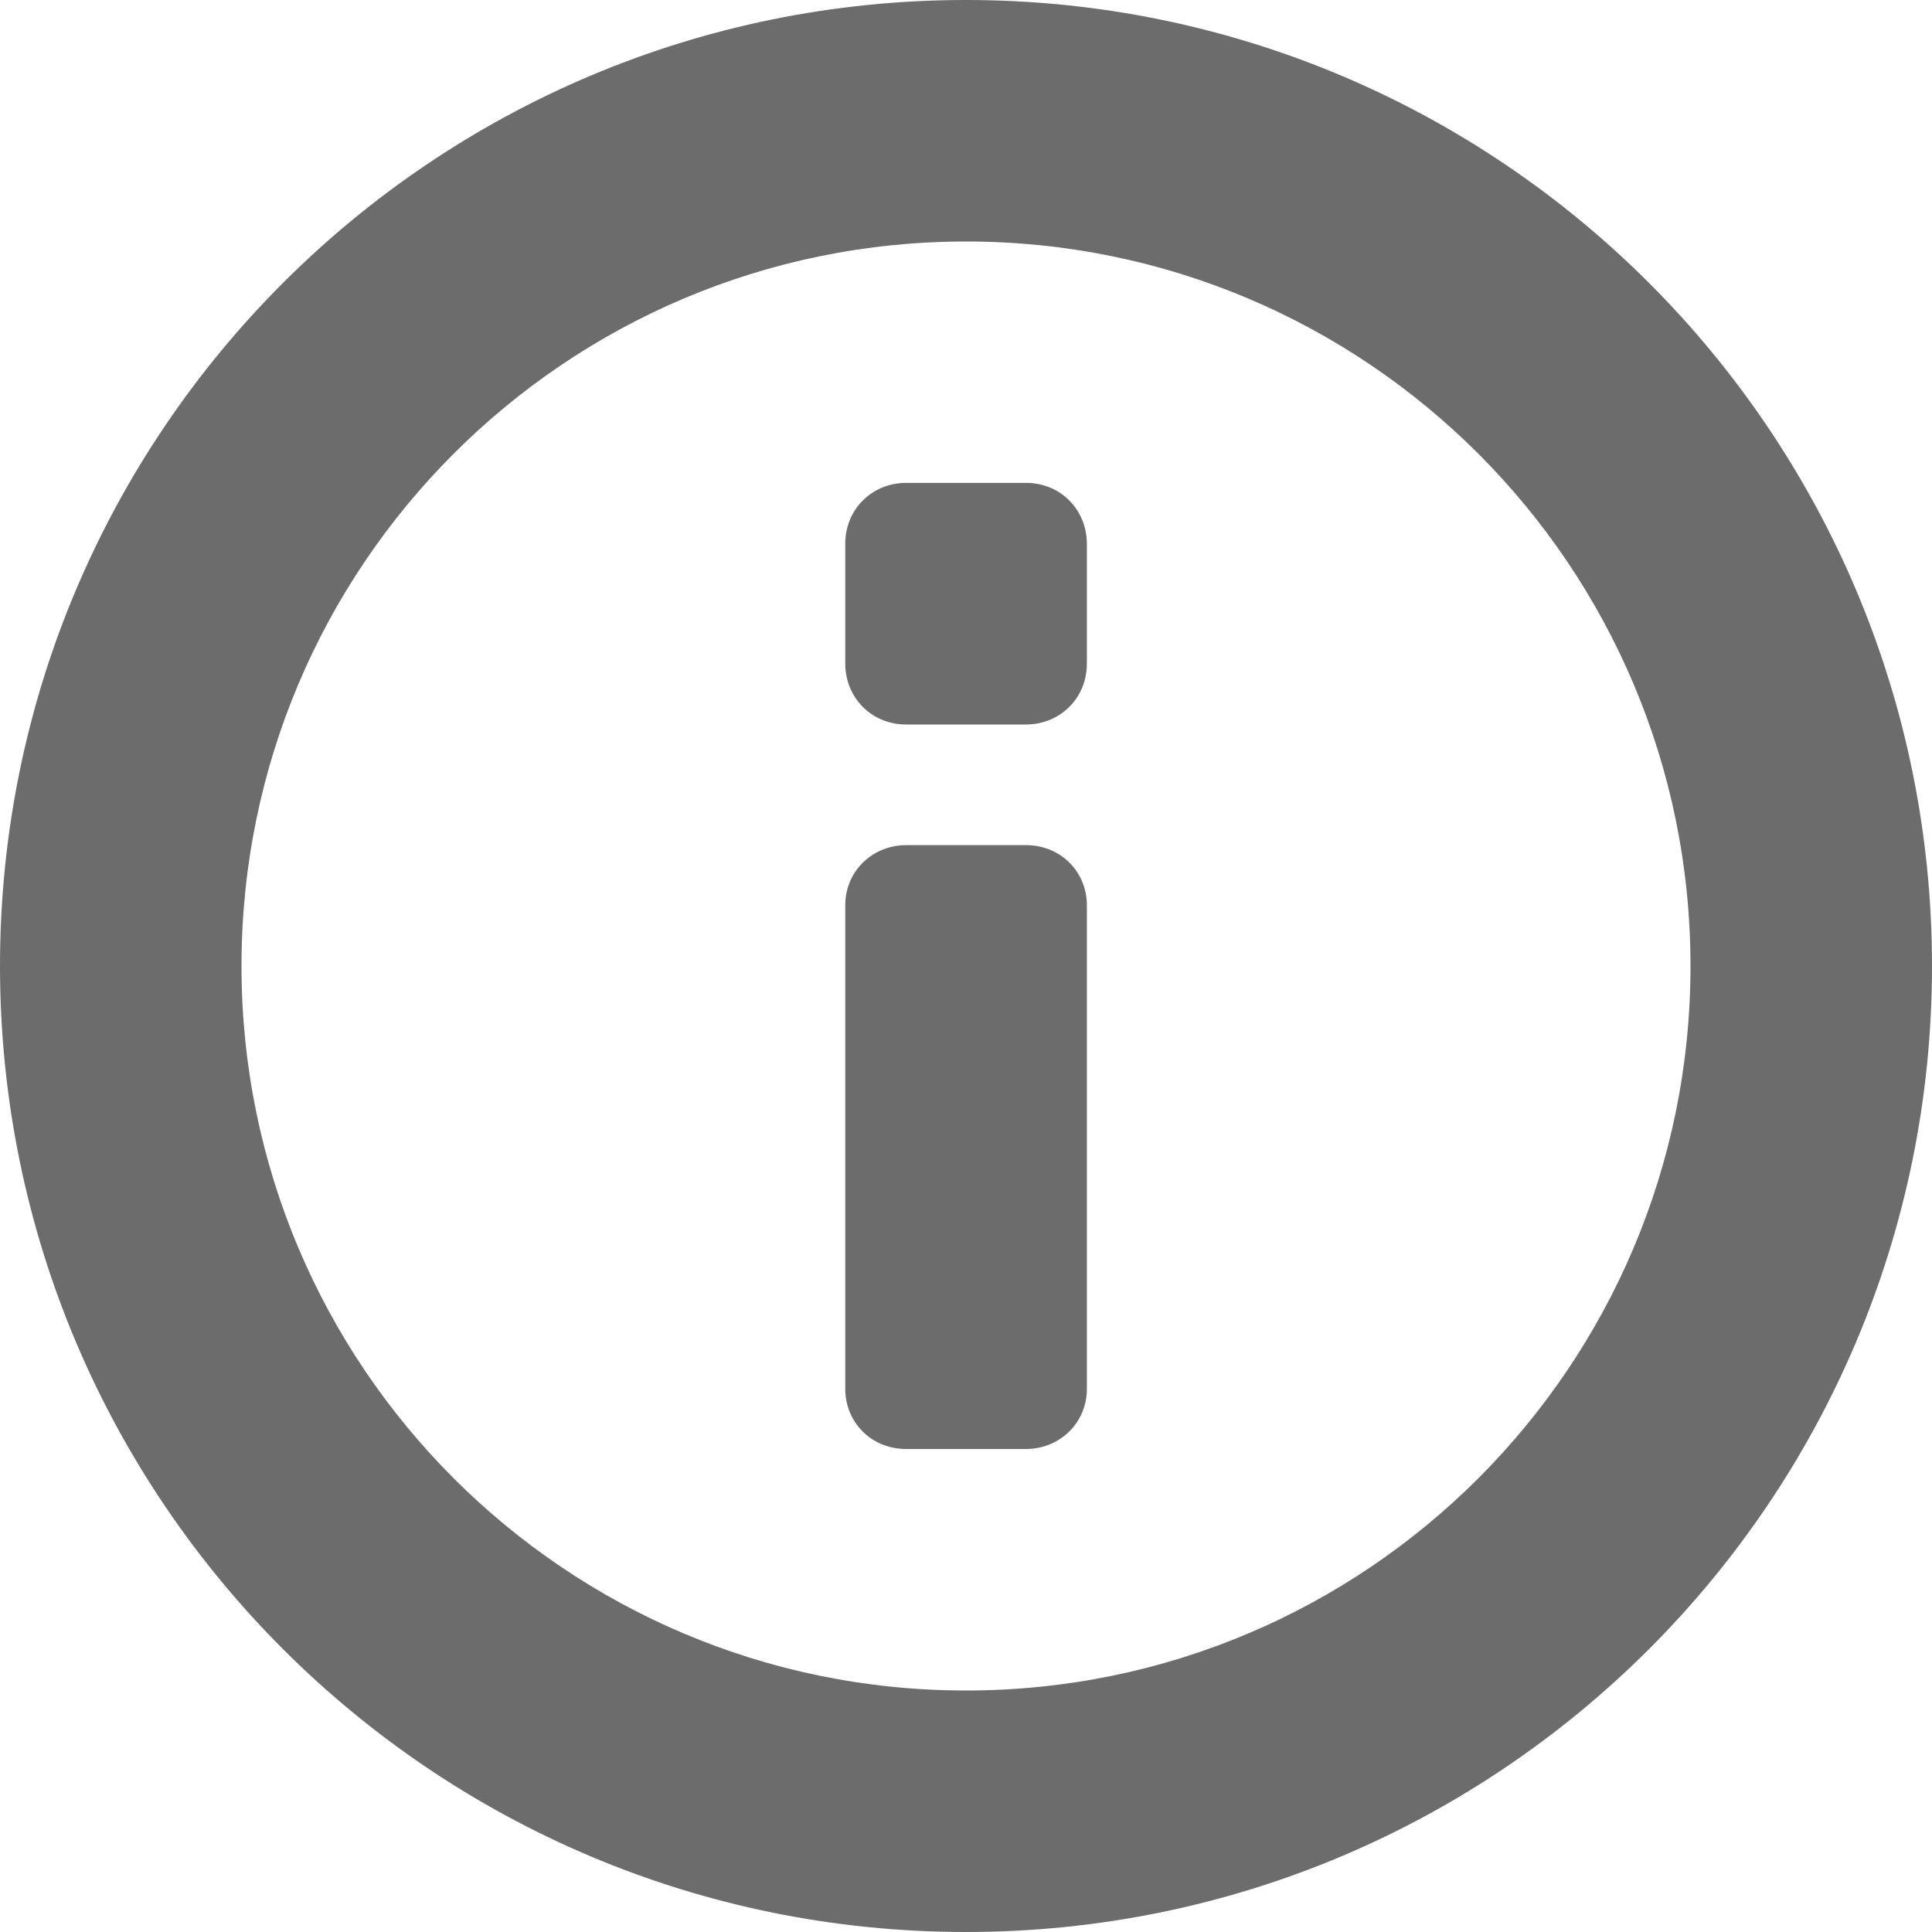
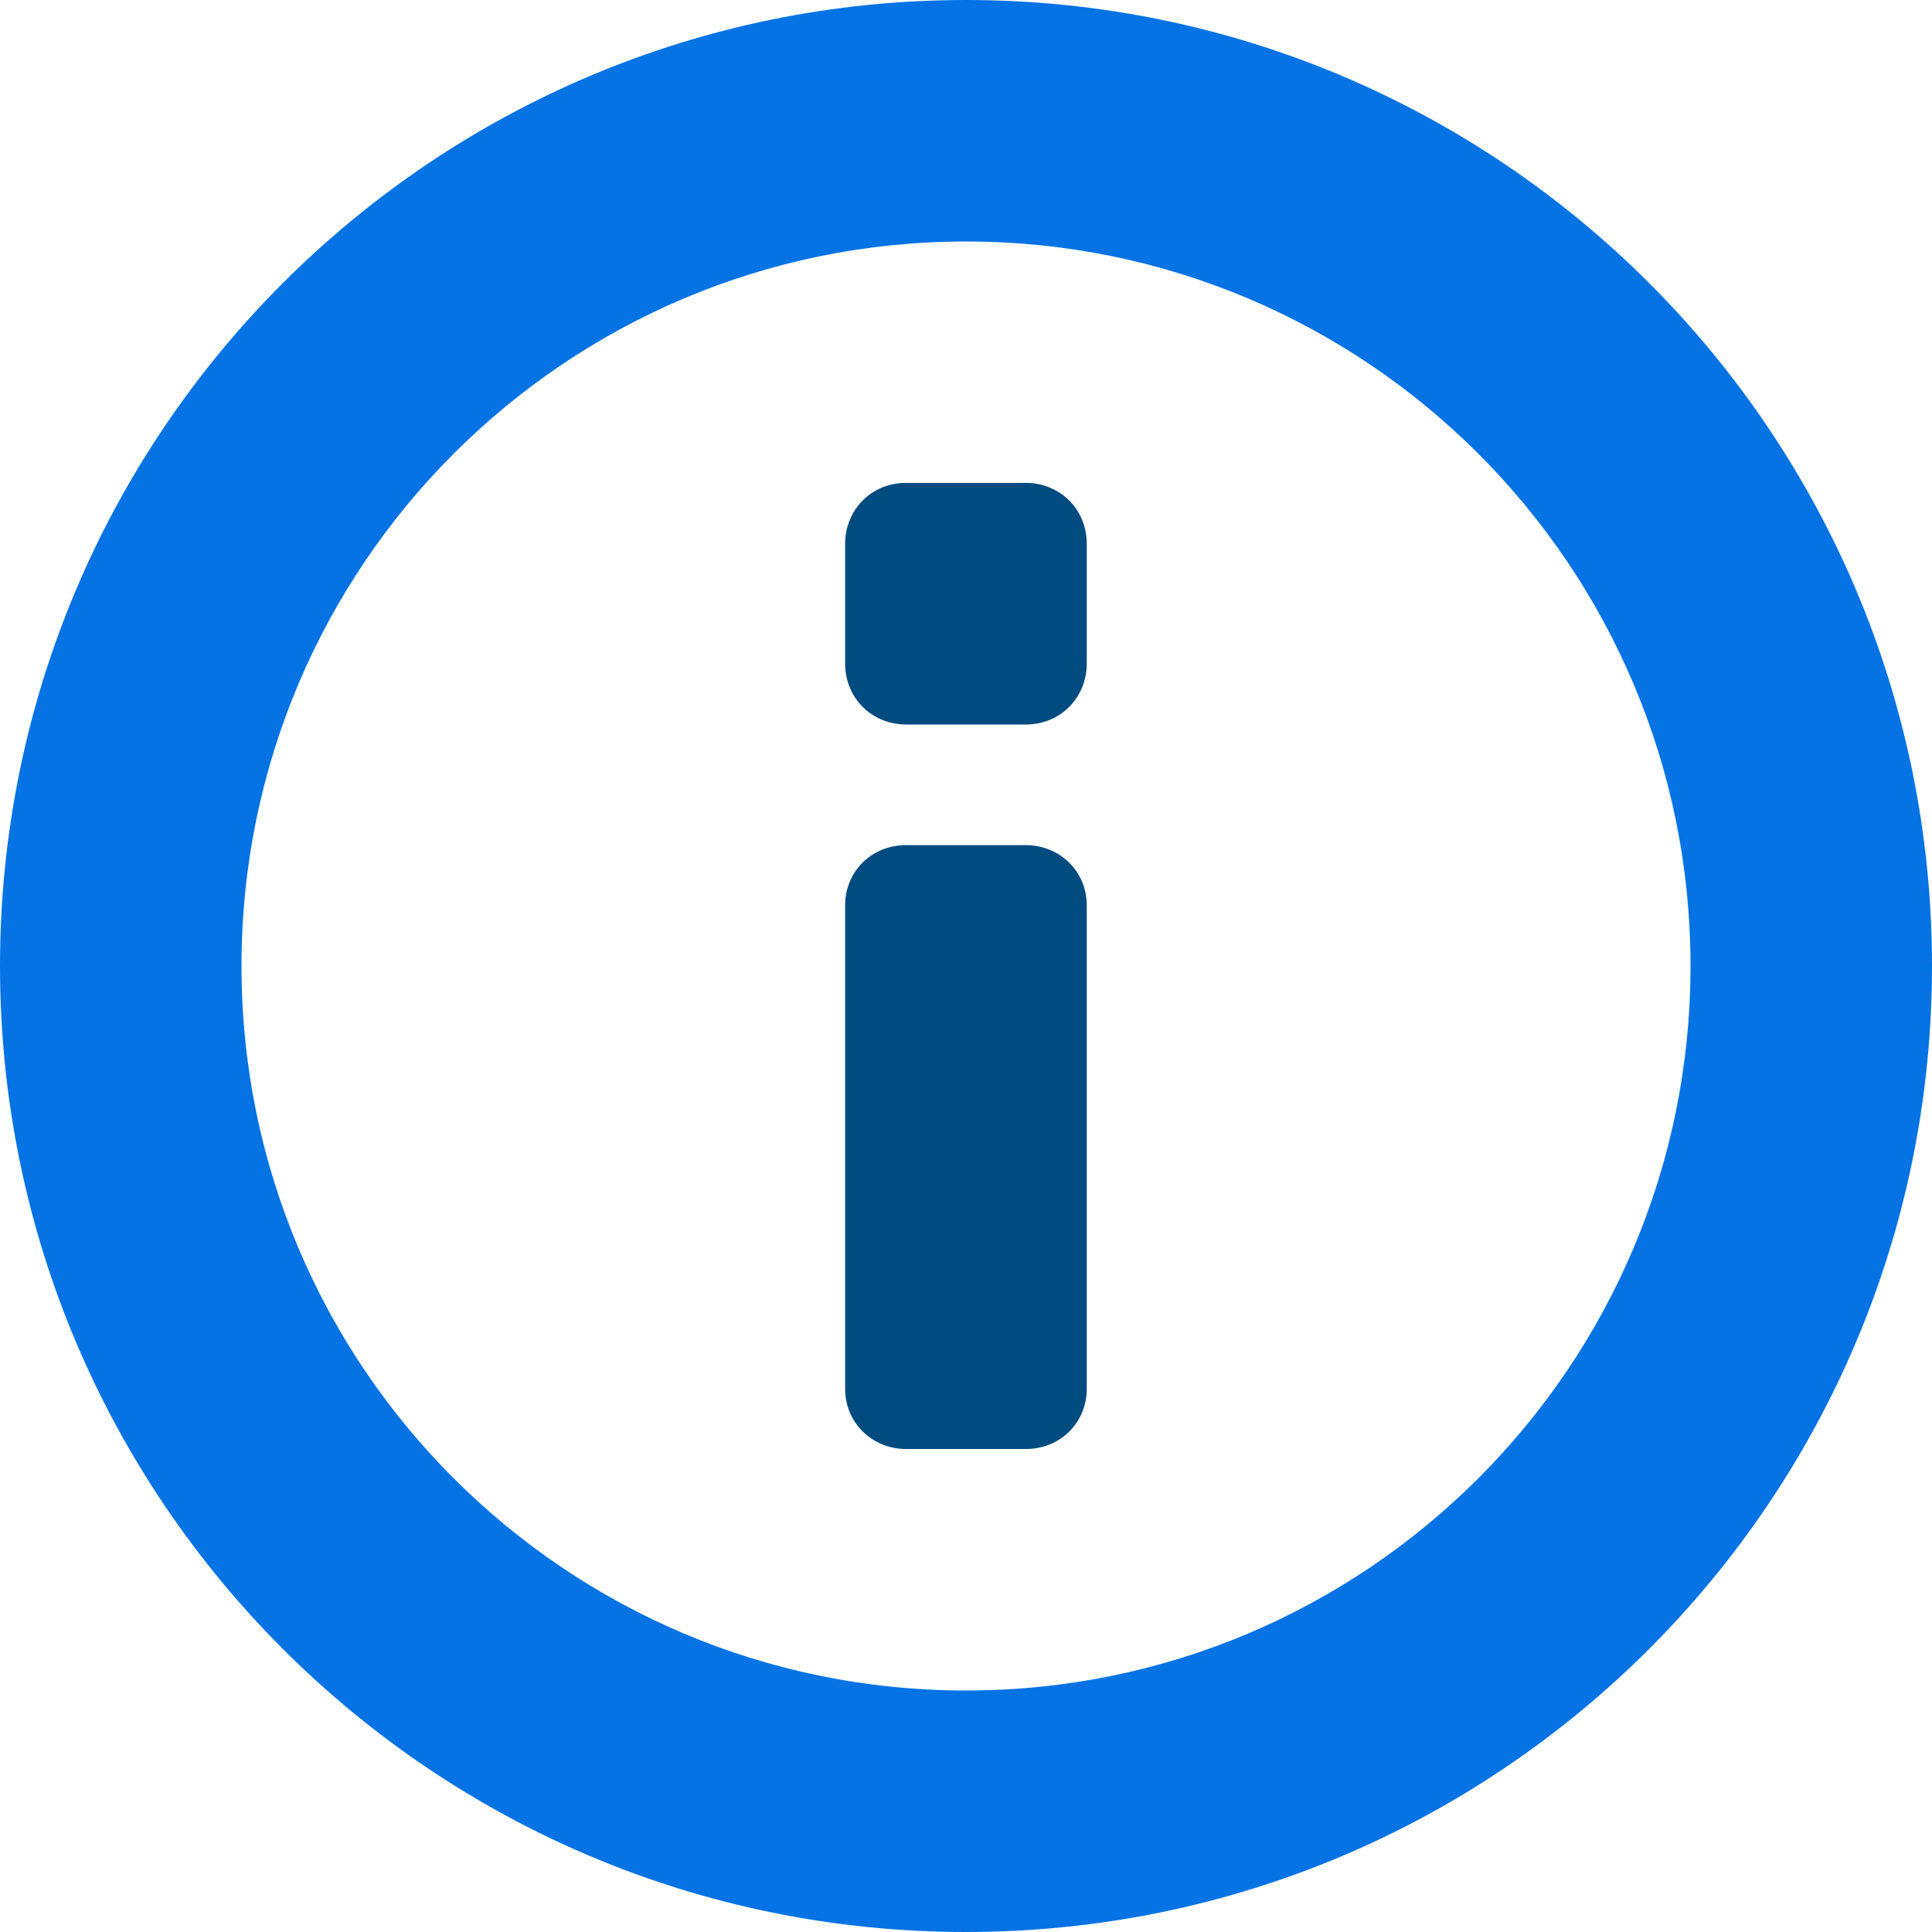
<svg xmlns="http://www.w3.org/2000/svg" height="16" viewBox="0 0 16 16" width="16">
-   <path d="m106 149c-4.418 0-8-3.582-8-8s3.582-8 8-8 8 3.582 8 8-3.582 8-8 8zm0-2c3.314 0 6-2.686 6-6s-2.686-6-6-6-6 2.686-6 6 2.686 6 6 6zm-1-9.502c0-.275.214-.498.505-.498h.991c.279 0 .505.215.505.498v4.005c0 .275-.214.498-.505.498h-.991c-.279 0-.505-.215-.505-.498zm0 6.007c0-.279.214-.505.505-.505h.991c.279 0 .505.214.505.505v.991c0 .279-.214.505-.505.505h-.991c-.279 0-.505-.214-.505-.505z" fill="#6c6c6c" fill-rule="evenodd" transform="matrix(1 0 0 -1 -98 149)" />
+   <g fill="none" fill-rule="evenodd">
+     <path d="m8 16c-4.418 0-8-3.582-8-8s3.582-8 8-8 8 3.582 8 8-3.582 8-8 8zm0-2c3.314 0 6-2.686 6-6s-2.686-6-6-6-6 2.686-6 6 2.686 6 6 6z" fill="#0573e3" transform="matrix(-1 0 0 -1 16 16)" />
+     <path d="m9 11.502c0 .275-.214.498-.505.498h-.991c-.279 0-.505-.215-.505-.498v-4.005c0-.275.214-.498.505-.498h.991c.279 0 .505.215.505.498zm0-6.007c0 .279-.214.505-.505.505h-.991c-.279 0-.505-.214-.505-.505v-.991c0-.279.214-.505.505-.505h.991c.279 0 .505.214.505.505z" fill="#004b80" />
+   </g>
</svg>
